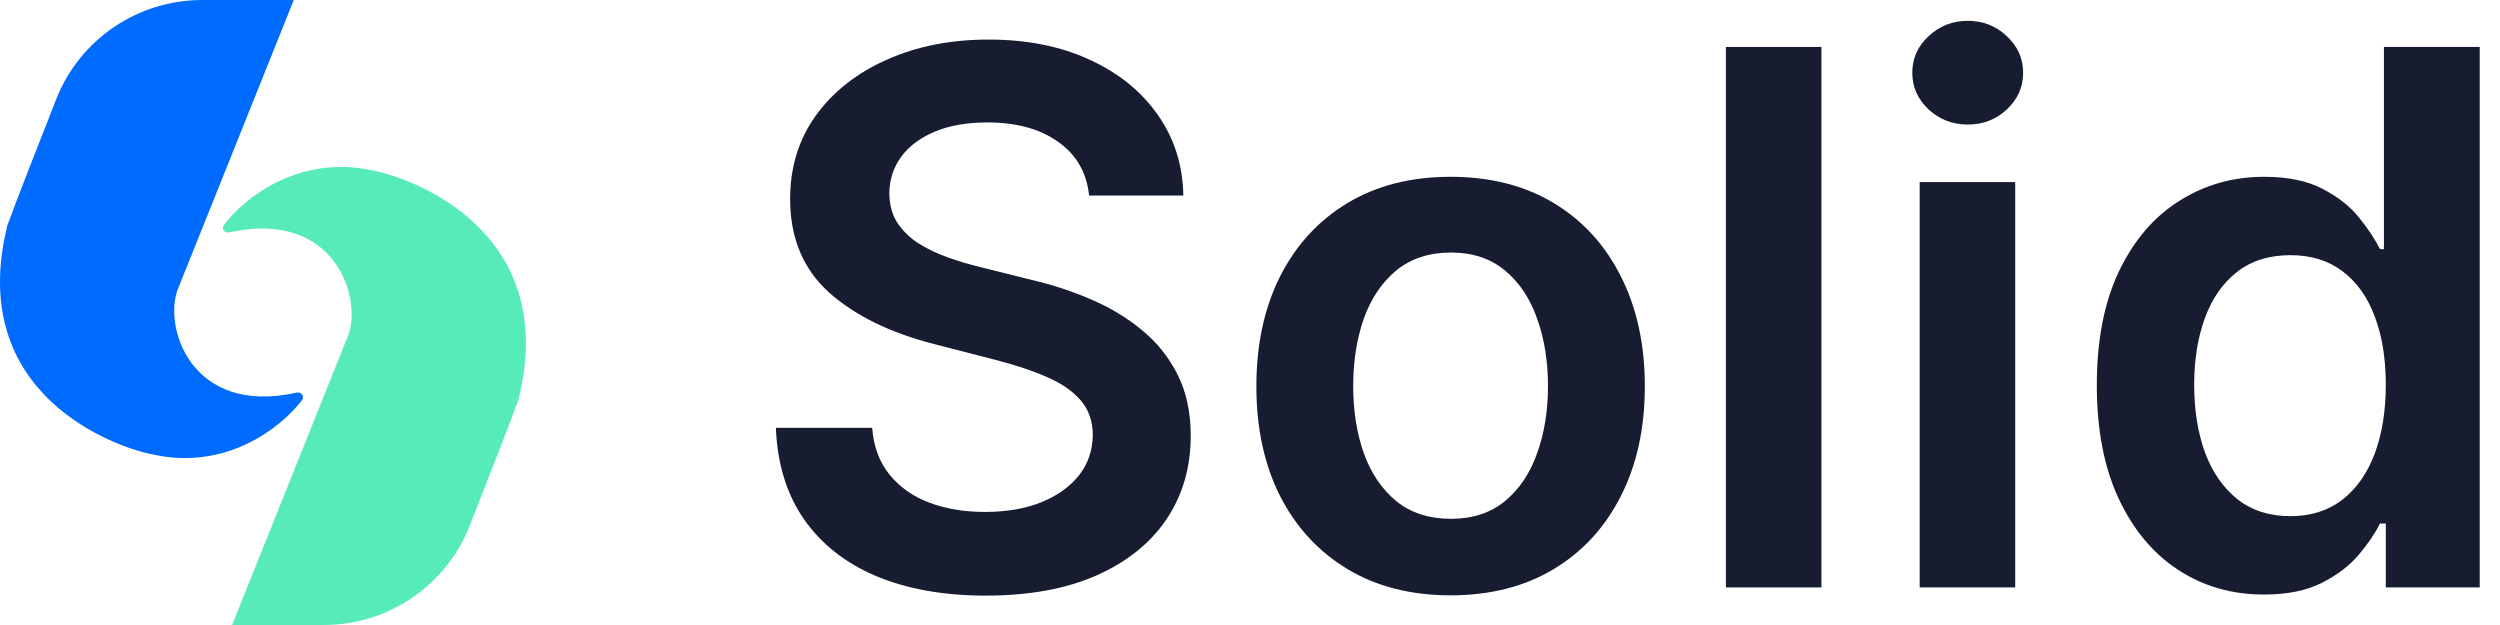
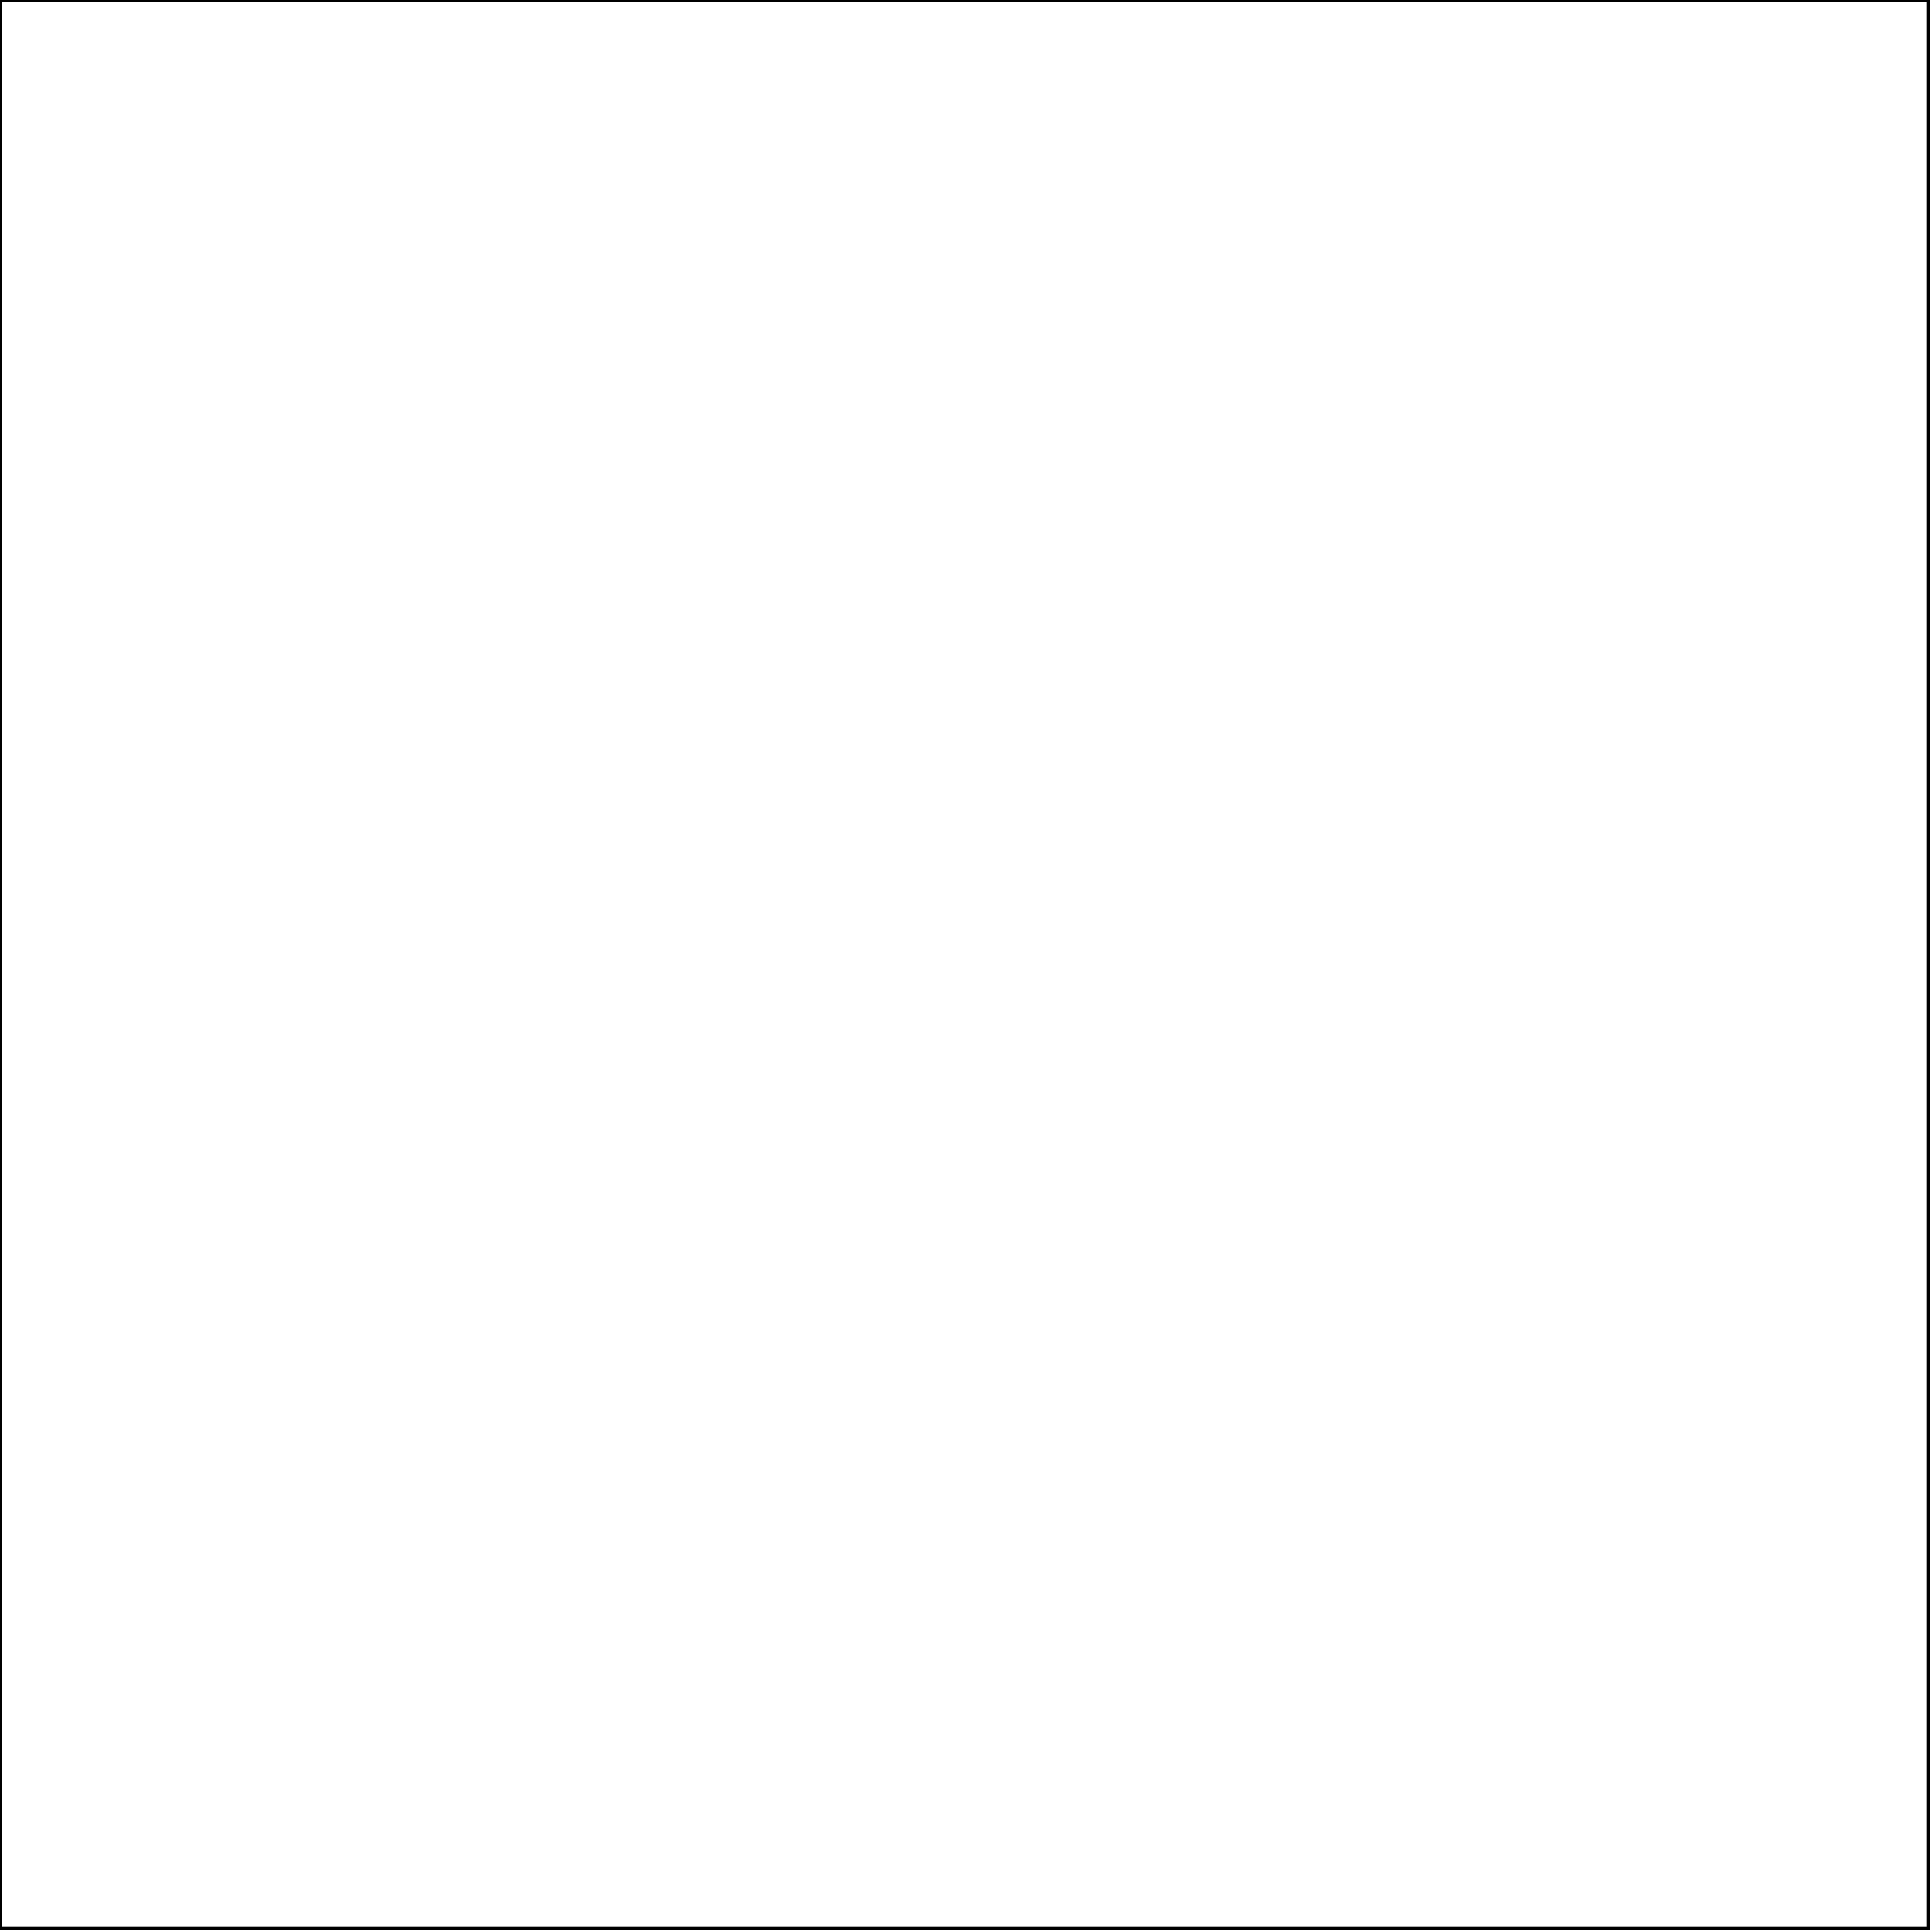
- <svg xmlns="http://www.w3.org/2000/svg" width="120" height="30" viewBox="0 0 120 30" fill="none">
-   <path d="M52.278 9.386C52.16 8.279 51.661 7.418 50.783 6.802C49.913 6.185 48.782 5.877 47.388 5.877C46.409 5.877 45.569 6.025 44.868 6.32C44.167 6.616 43.63 7.017 43.259 7.524C42.887 8.03 42.697 8.609 42.689 9.259C42.689 9.799 42.811 10.268 43.056 10.665C43.31 11.062 43.652 11.4 44.082 11.678C44.513 11.949 44.99 12.177 45.514 12.362C46.037 12.548 46.565 12.704 47.097 12.831L49.529 13.439C50.509 13.667 51.45 13.975 52.354 14.364C53.266 14.752 54.081 15.242 54.799 15.833C55.525 16.424 56.099 17.138 56.521 17.974C56.944 18.81 57.155 19.79 57.155 20.913C57.155 22.433 56.766 23.771 55.989 24.928C55.212 26.077 54.089 26.976 52.62 27.626C51.159 28.268 49.39 28.589 47.312 28.589C45.294 28.589 43.542 28.276 42.056 27.652C40.578 27.027 39.421 26.115 38.585 24.916C37.757 23.716 37.31 22.255 37.242 20.533H41.865C41.933 21.436 42.212 22.188 42.702 22.787C43.191 23.387 43.829 23.835 44.614 24.13C45.408 24.426 46.295 24.573 47.274 24.573C48.296 24.573 49.191 24.422 49.96 24.117C50.737 23.805 51.345 23.374 51.784 22.826C52.223 22.268 52.447 21.618 52.455 20.875C52.447 20.199 52.248 19.642 51.86 19.203C51.471 18.755 50.927 18.384 50.226 18.088C49.533 17.784 48.723 17.514 47.794 17.277L44.842 16.517C42.706 15.968 41.017 15.136 39.775 14.022C38.542 12.899 37.926 11.408 37.926 9.55C37.926 8.022 38.34 6.683 39.167 5.535C40.003 4.386 41.139 3.495 42.575 2.862C44.011 2.22 45.636 1.899 47.452 1.899C49.293 1.899 50.906 2.22 52.291 2.862C53.684 3.495 54.778 4.378 55.571 5.509C56.365 6.633 56.775 7.925 56.8 9.386H52.278Z" fill="#181C31" />
-   <path d="M69.629 28.576C67.729 28.576 66.082 28.158 64.689 27.322C63.295 26.486 62.214 25.317 61.446 23.814C60.686 22.31 60.306 20.554 60.306 18.544C60.306 16.534 60.686 14.773 61.446 13.262C62.214 11.75 63.295 10.576 64.689 9.74C66.082 8.904 67.729 8.486 69.629 8.486C71.529 8.486 73.175 8.904 74.569 9.74C75.962 10.576 77.039 11.75 77.799 13.262C78.567 14.773 78.952 16.534 78.952 18.544C78.952 20.554 78.567 22.31 77.799 23.814C77.039 25.317 75.962 26.486 74.569 27.322C73.175 28.158 71.529 28.576 69.629 28.576ZM69.654 24.903C70.684 24.903 71.546 24.62 72.238 24.054C72.931 23.48 73.446 22.711 73.784 21.749C74.13 20.786 74.303 19.714 74.303 18.531C74.303 17.341 74.13 16.264 73.784 15.301C73.446 14.33 72.931 13.557 72.238 12.983C71.546 12.409 70.684 12.122 69.654 12.122C68.598 12.122 67.72 12.409 67.019 12.983C66.327 13.557 65.807 14.33 65.461 15.301C65.123 16.264 64.954 17.341 64.954 18.531C64.954 19.714 65.123 20.786 65.461 21.749C65.807 22.711 66.327 23.48 67.019 24.054C67.72 24.62 68.598 24.903 69.654 24.903Z" fill="#181C31" />
-   <path d="M87.429 2.254V28.196H82.844V2.254H87.429Z" fill="#181C31" />
-   <path d="M92.144 28.196V8.74H96.73V28.196H92.144ZM94.45 5.978C93.724 5.978 93.099 5.737 92.575 5.256C92.052 4.766 91.79 4.179 91.79 3.495C91.79 2.803 92.052 2.216 92.575 1.735C93.099 1.245 93.724 1 94.45 1C95.185 1 95.809 1.245 96.325 1.735C96.848 2.216 97.11 2.803 97.11 3.495C97.11 4.179 96.848 4.766 96.325 5.256C95.809 5.737 95.185 5.978 94.45 5.978Z" fill="#181C31" />
-   <path d="M108.666 28.538C107.137 28.538 105.769 28.146 104.561 27.36C103.354 26.575 102.4 25.435 101.699 23.94C100.998 22.445 100.647 20.63 100.647 18.493C100.647 16.331 101.002 14.507 101.711 13.021C102.429 11.526 103.396 10.399 104.612 9.639C105.828 8.871 107.184 8.486 108.678 8.486C109.818 8.486 110.756 8.681 111.49 9.069C112.225 9.449 112.808 9.909 113.238 10.45C113.669 10.982 114.003 11.484 114.239 11.957H114.429V2.254H119.027V28.196H114.518V25.131H114.239C114.003 25.604 113.661 26.106 113.213 26.638C112.765 27.162 112.174 27.609 111.44 27.981C110.705 28.352 109.78 28.538 108.666 28.538ZM109.945 24.776C110.916 24.776 111.744 24.514 112.428 23.991C113.112 23.459 113.631 22.72 113.986 21.774C114.34 20.828 114.518 19.726 114.518 18.468C114.518 17.21 114.34 16.116 113.986 15.187C113.64 14.258 113.124 13.536 112.44 13.021C111.765 12.506 110.933 12.248 109.945 12.248C108.923 12.248 108.07 12.514 107.386 13.046C106.702 13.579 106.187 14.313 105.841 15.251C105.495 16.188 105.321 17.26 105.321 18.468C105.321 19.684 105.495 20.769 105.841 21.723C106.195 22.669 106.715 23.417 107.399 23.965C108.091 24.506 108.94 24.776 109.945 24.776Z" fill="#181C31" />
-   <path d="M14.102 0H9.707C6.616 0 3.835 1.881 2.701 4.755C1.758 7.145 0.8 9.599 0.355 10.815C-1.673 18.959 5.567 21.499 7.391 21.825C10.832 22.572 13.475 20.565 14.498 19.201C14.634 19.019 14.459 18.797 14.236 18.846C9.092 19.986 7.801 15.571 8.564 13.812L14.102 0Z" fill="#006BFF" />
-   <path d="M11.14 30L15.536 30C18.626 30 21.407 28.119 22.541 25.245C23.484 22.855 24.442 20.401 24.887 19.185C26.915 11.041 19.675 8.501 17.851 8.175C14.41 7.428 11.767 9.435 10.745 10.799C10.608 10.981 10.783 11.203 11.006 11.154C16.15 10.014 17.441 14.429 16.678 16.188L11.14 30Z" fill="#57EBB9" />
+ <svg xmlns="http://www.w3.org/2000/svg" baseProfile="tiny" height="100%" version="1.2" width="100%">
+   <defs />
+   <path d="M 0,0 0,1023 1023,1023 1023,0 Z" fill="none" stroke="black" stroke-width="2" />
</svg>
